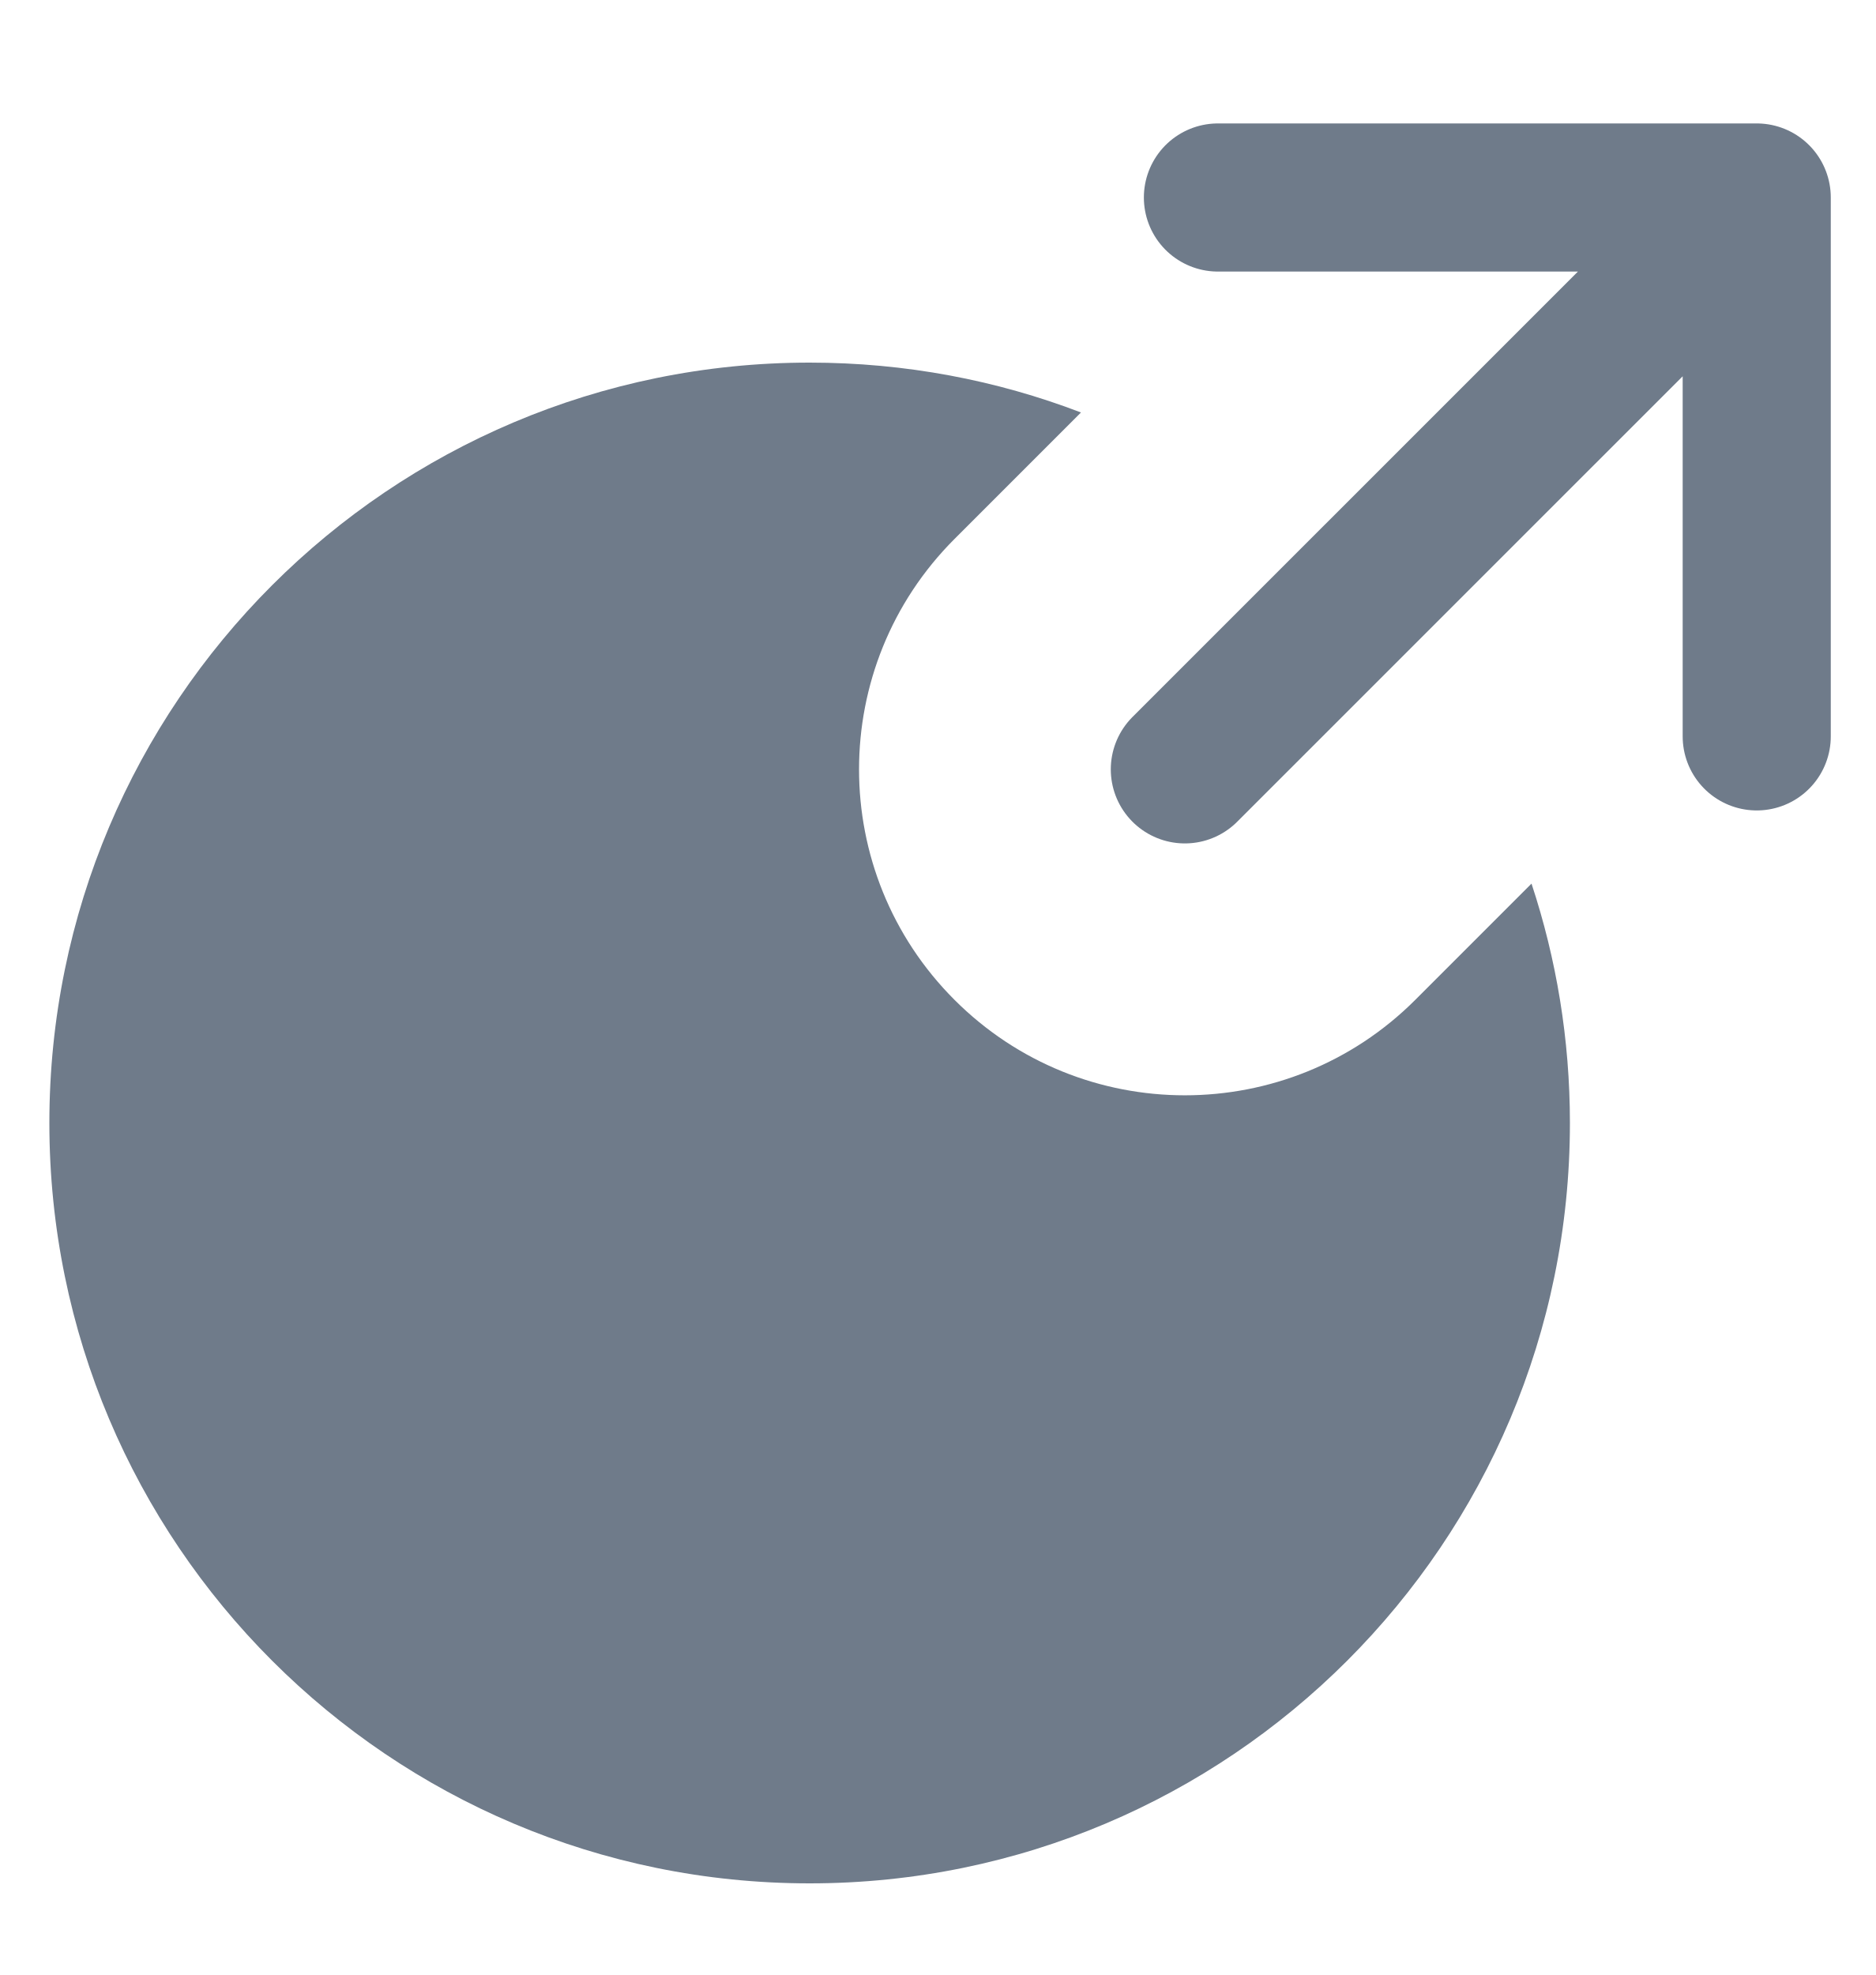
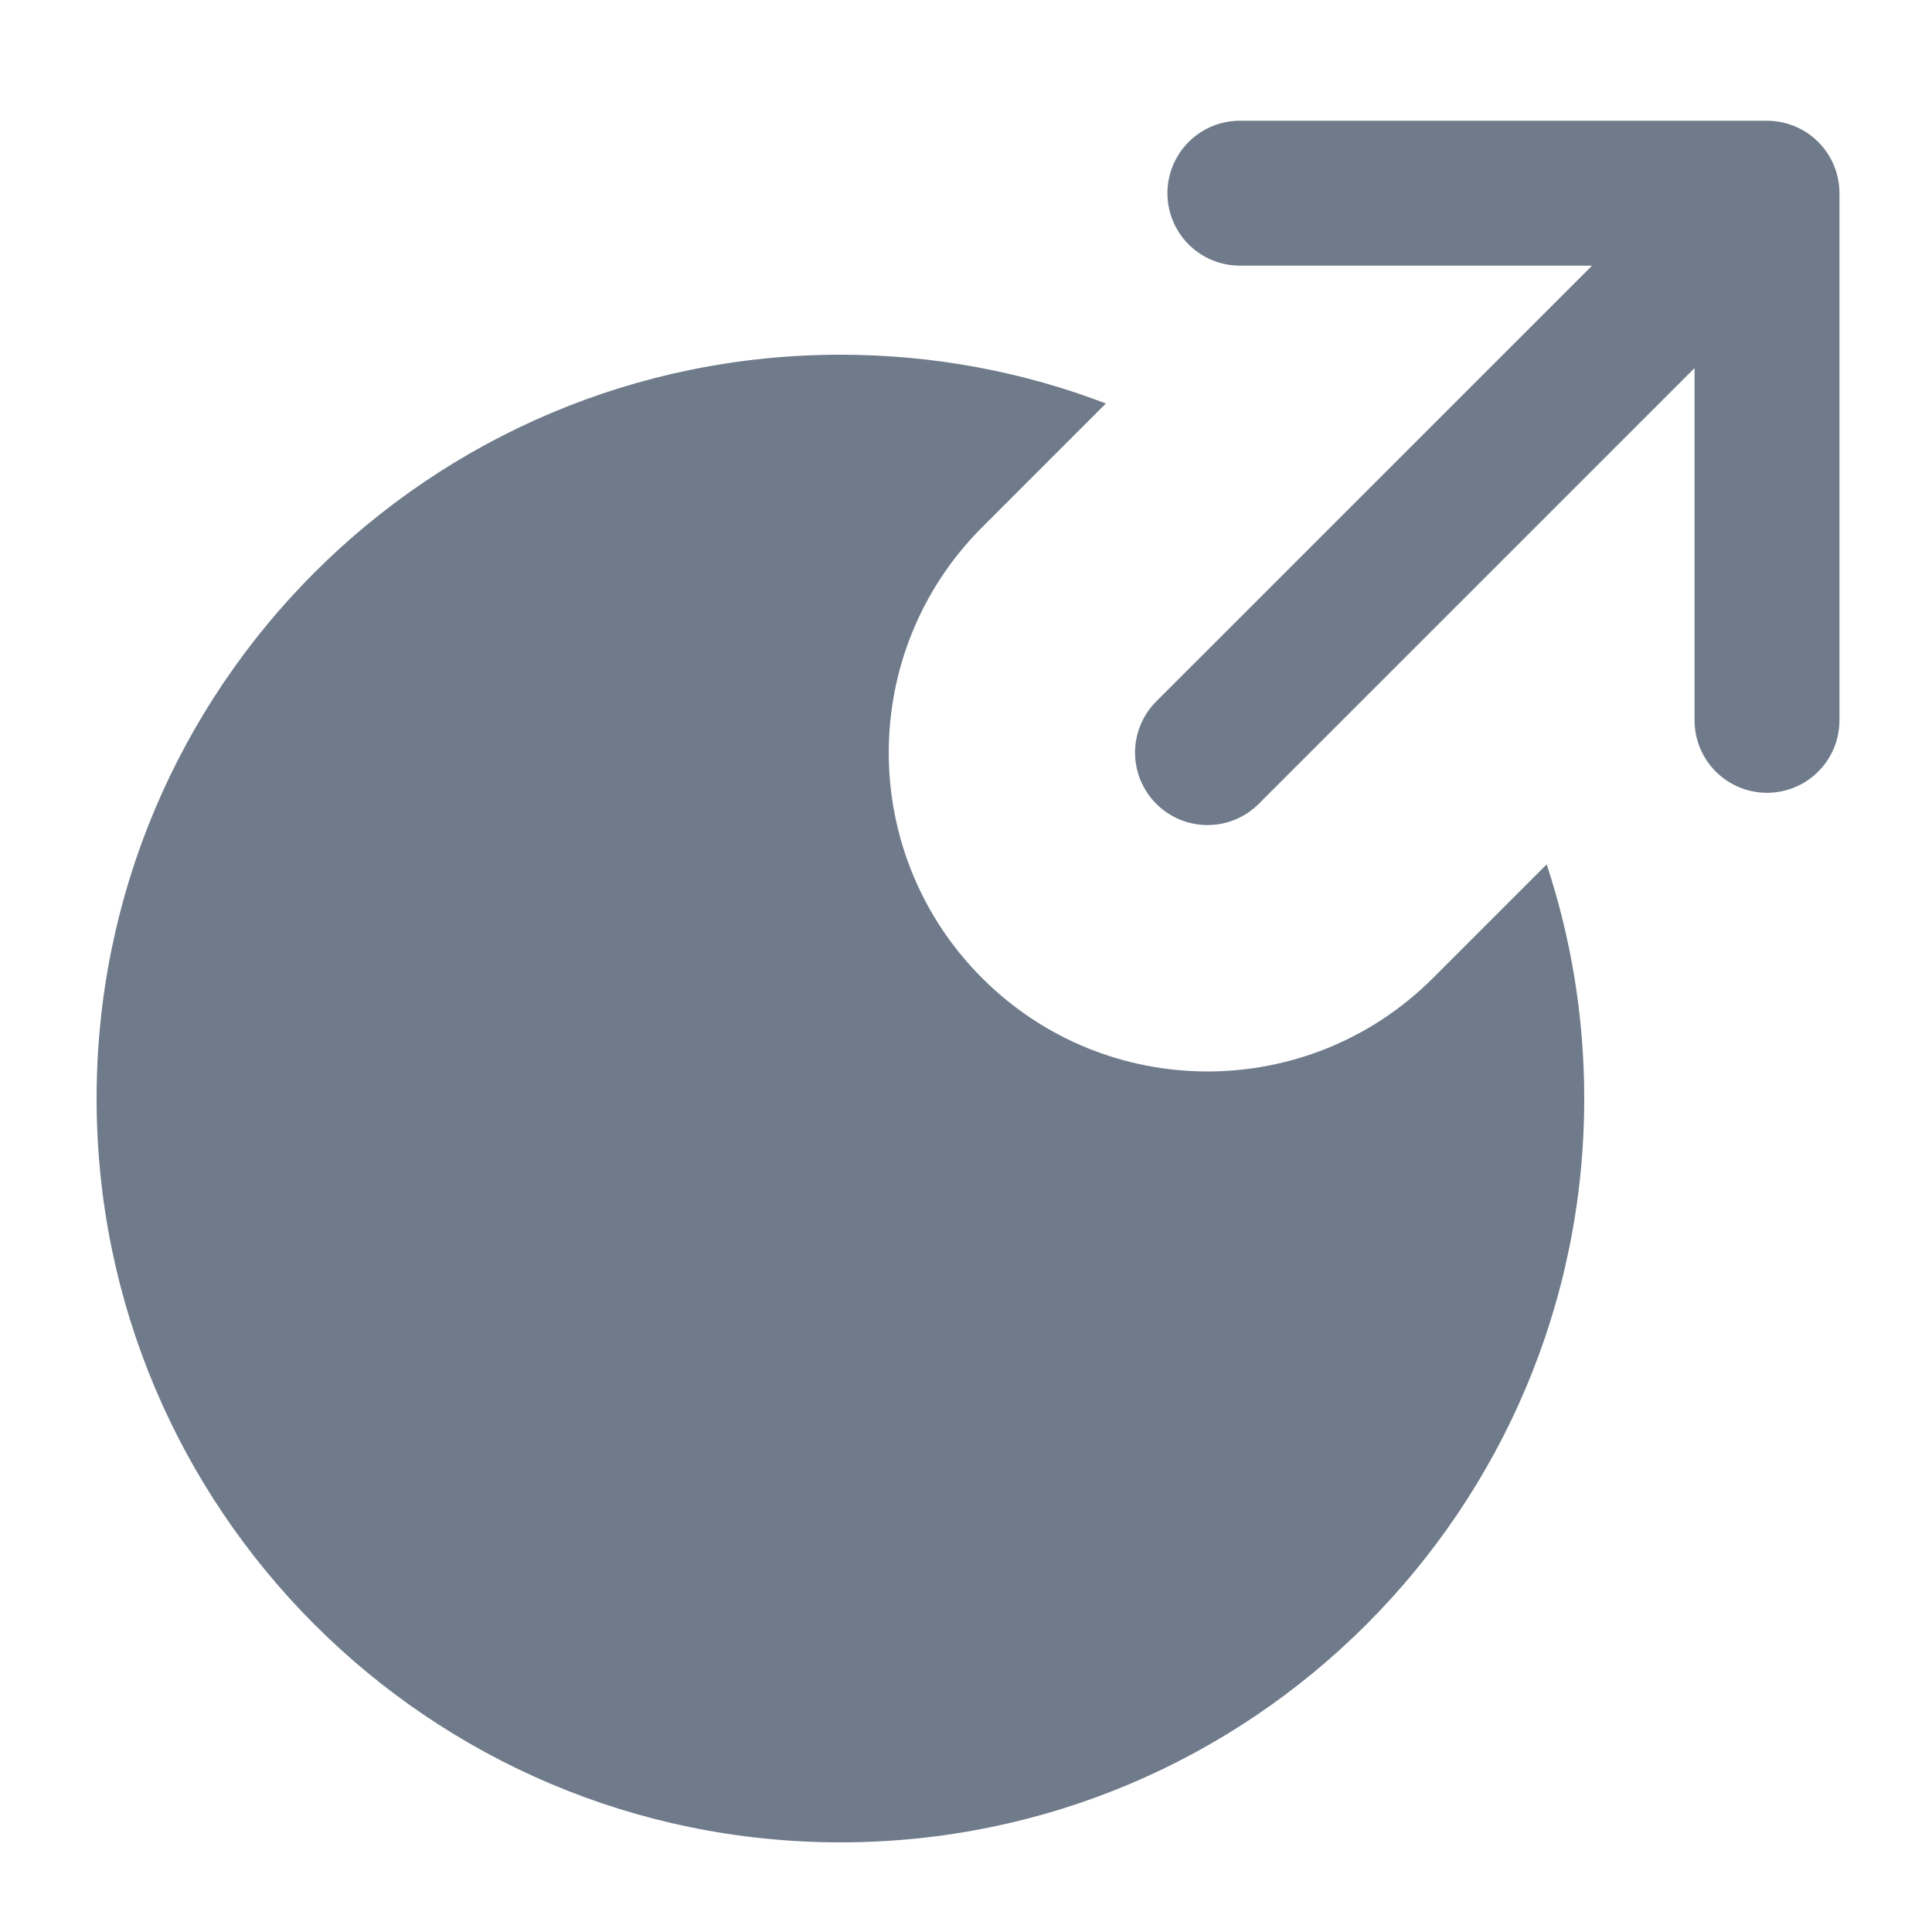
- <svg xmlns="http://www.w3.org/2000/svg" width="19" height="20" viewBox="0 0 19 20" fill="none">
+ <svg xmlns="http://www.w3.org/2000/svg" width="16" height="16" viewBox="0 0 19 20" fill="none">
  <path fill-rule="evenodd" clip-rule="evenodd" d="M10.948 4.177C10.095 3.85 9.168 3.672 8.2 3.672C3.947 3.672 0.5 7.119 0.5 11.372C0.5 15.624 3.947 19.072 8.2 19.072C12.453 19.072 15.9 15.624 15.9 11.372C15.9 10.525 15.763 9.71 15.511 8.948L14.334 10.125C13.045 11.414 10.955 11.414 9.667 10.125C8.378 8.836 8.378 6.747 9.667 5.458L10.948 4.177Z" fill="#6F7B8A" />
  <path d="M12 7.791L17.792 2M17.792 2L17.792 7.457M17.792 2L12.335 2" stroke="#6F7B8A" stroke-width="1.5" stroke-linecap="round" stroke-linejoin="round" />
</svg>
